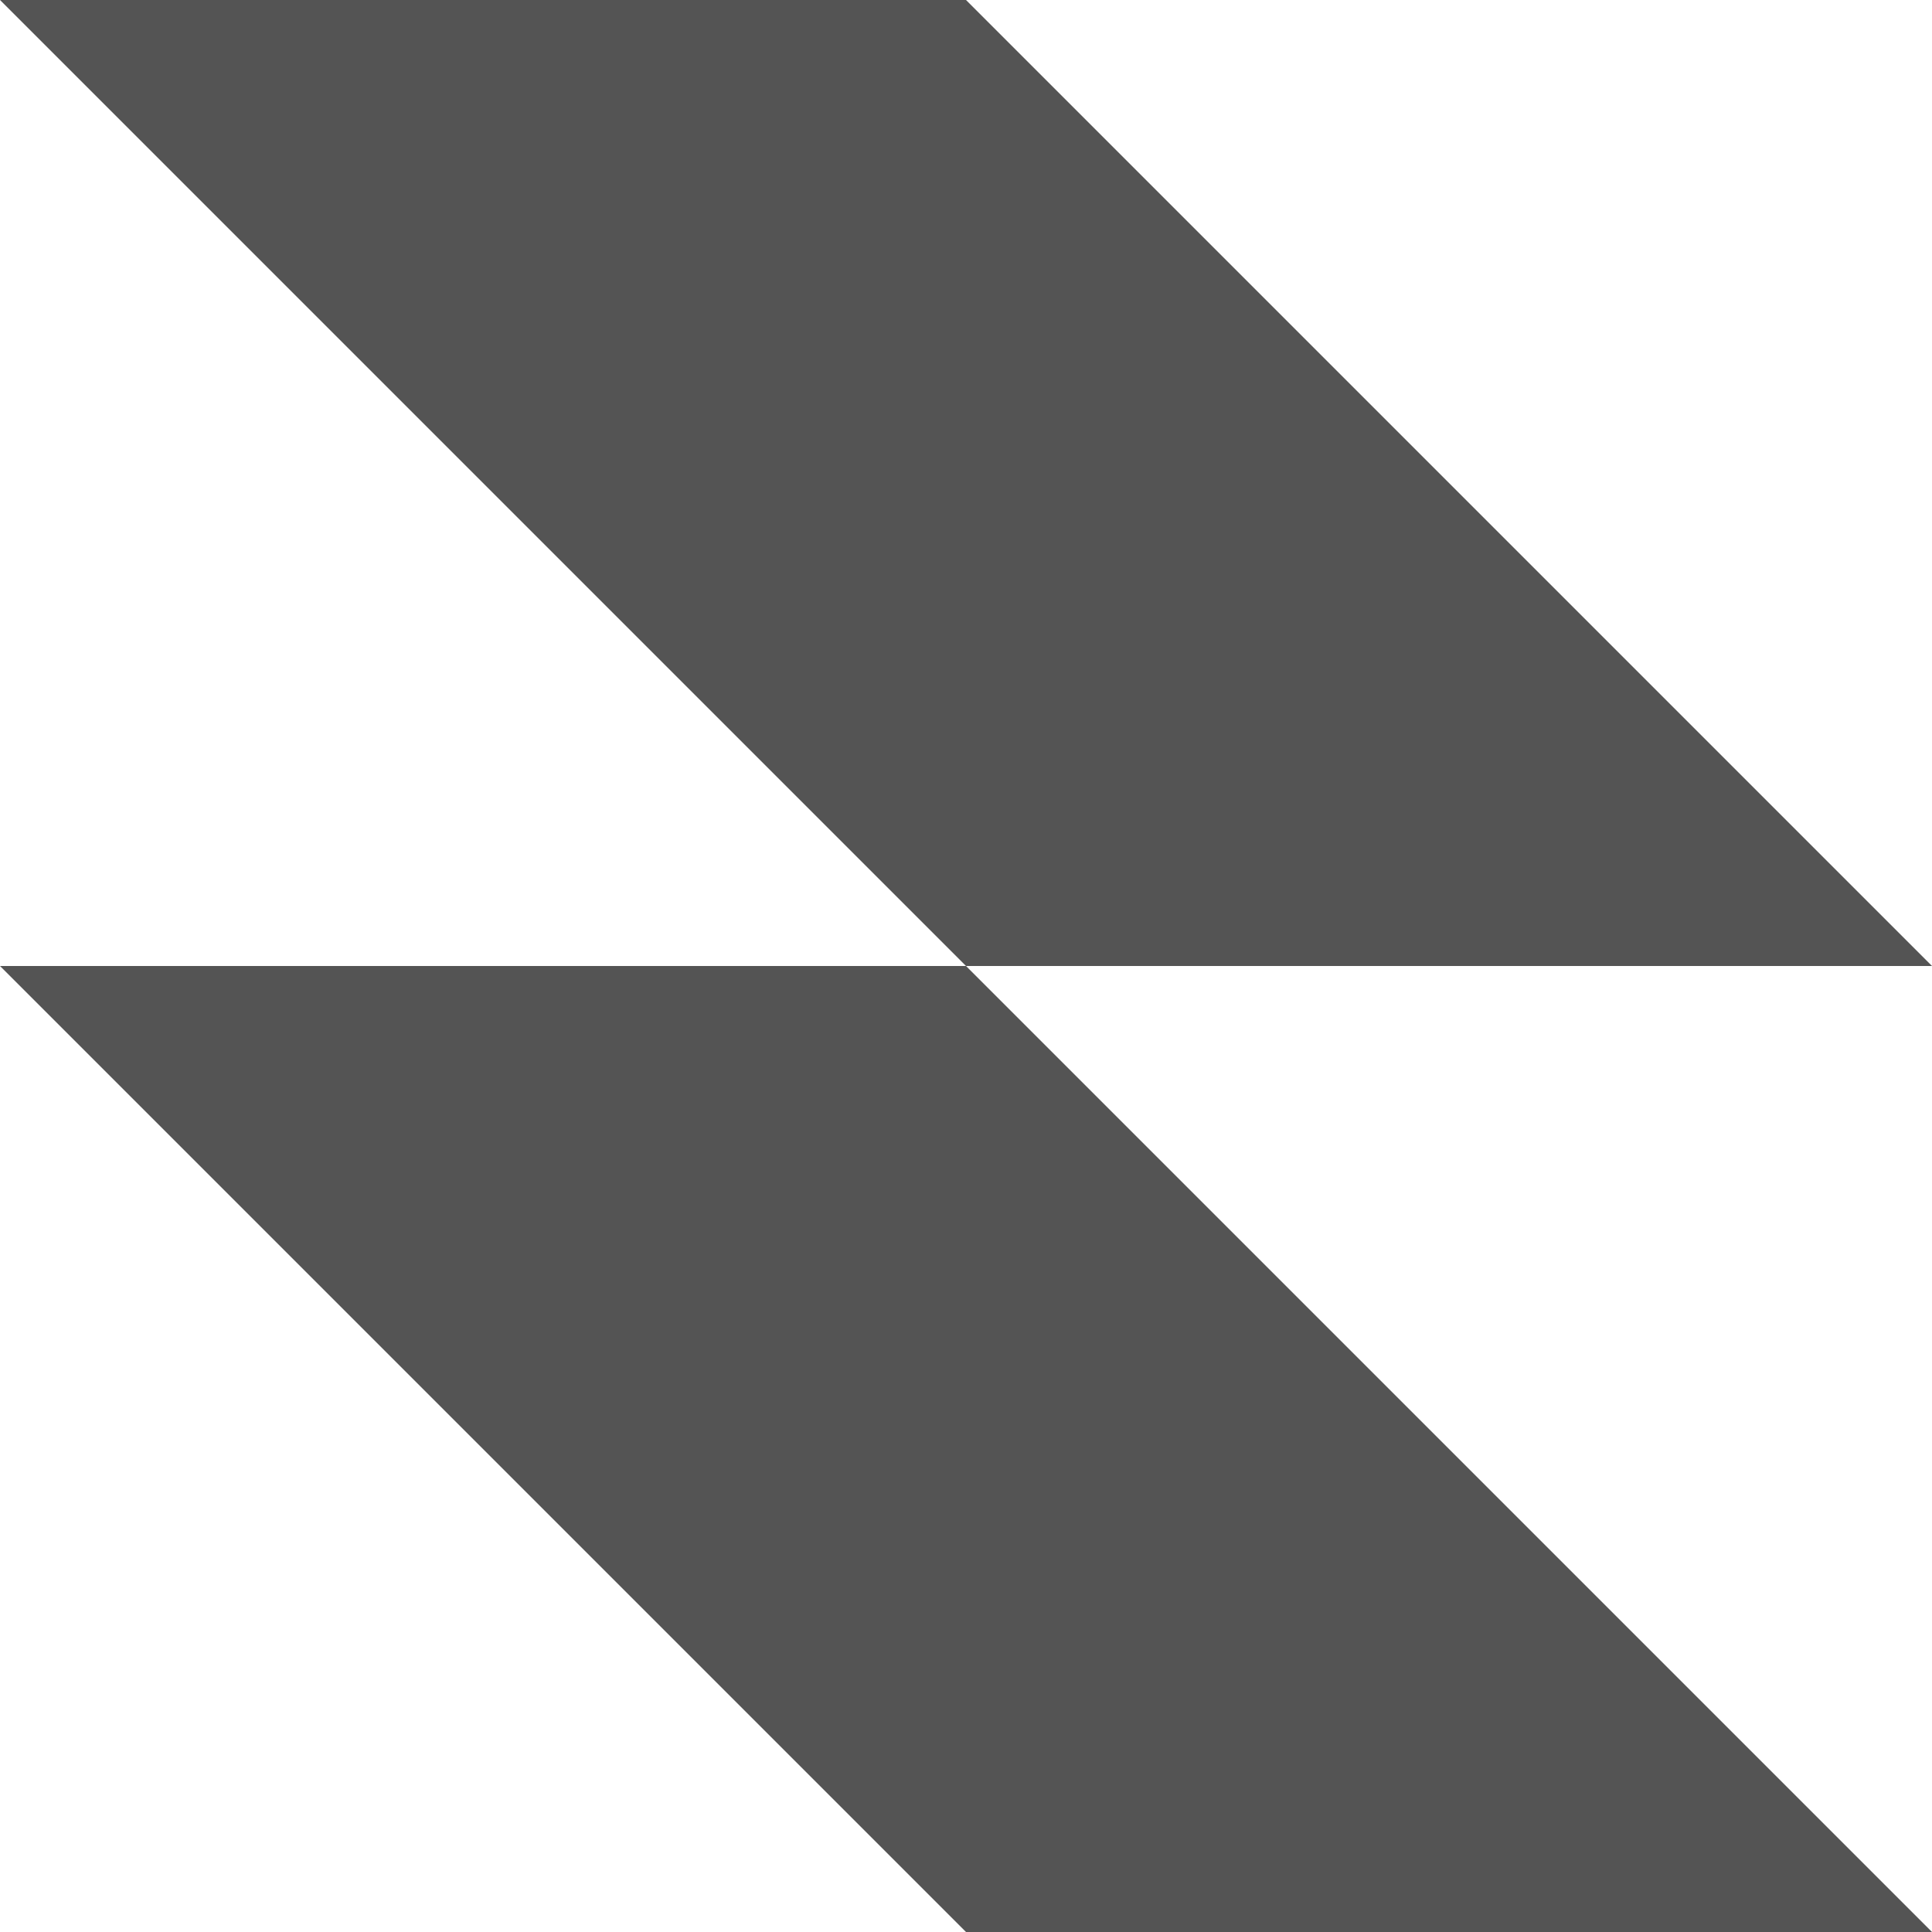
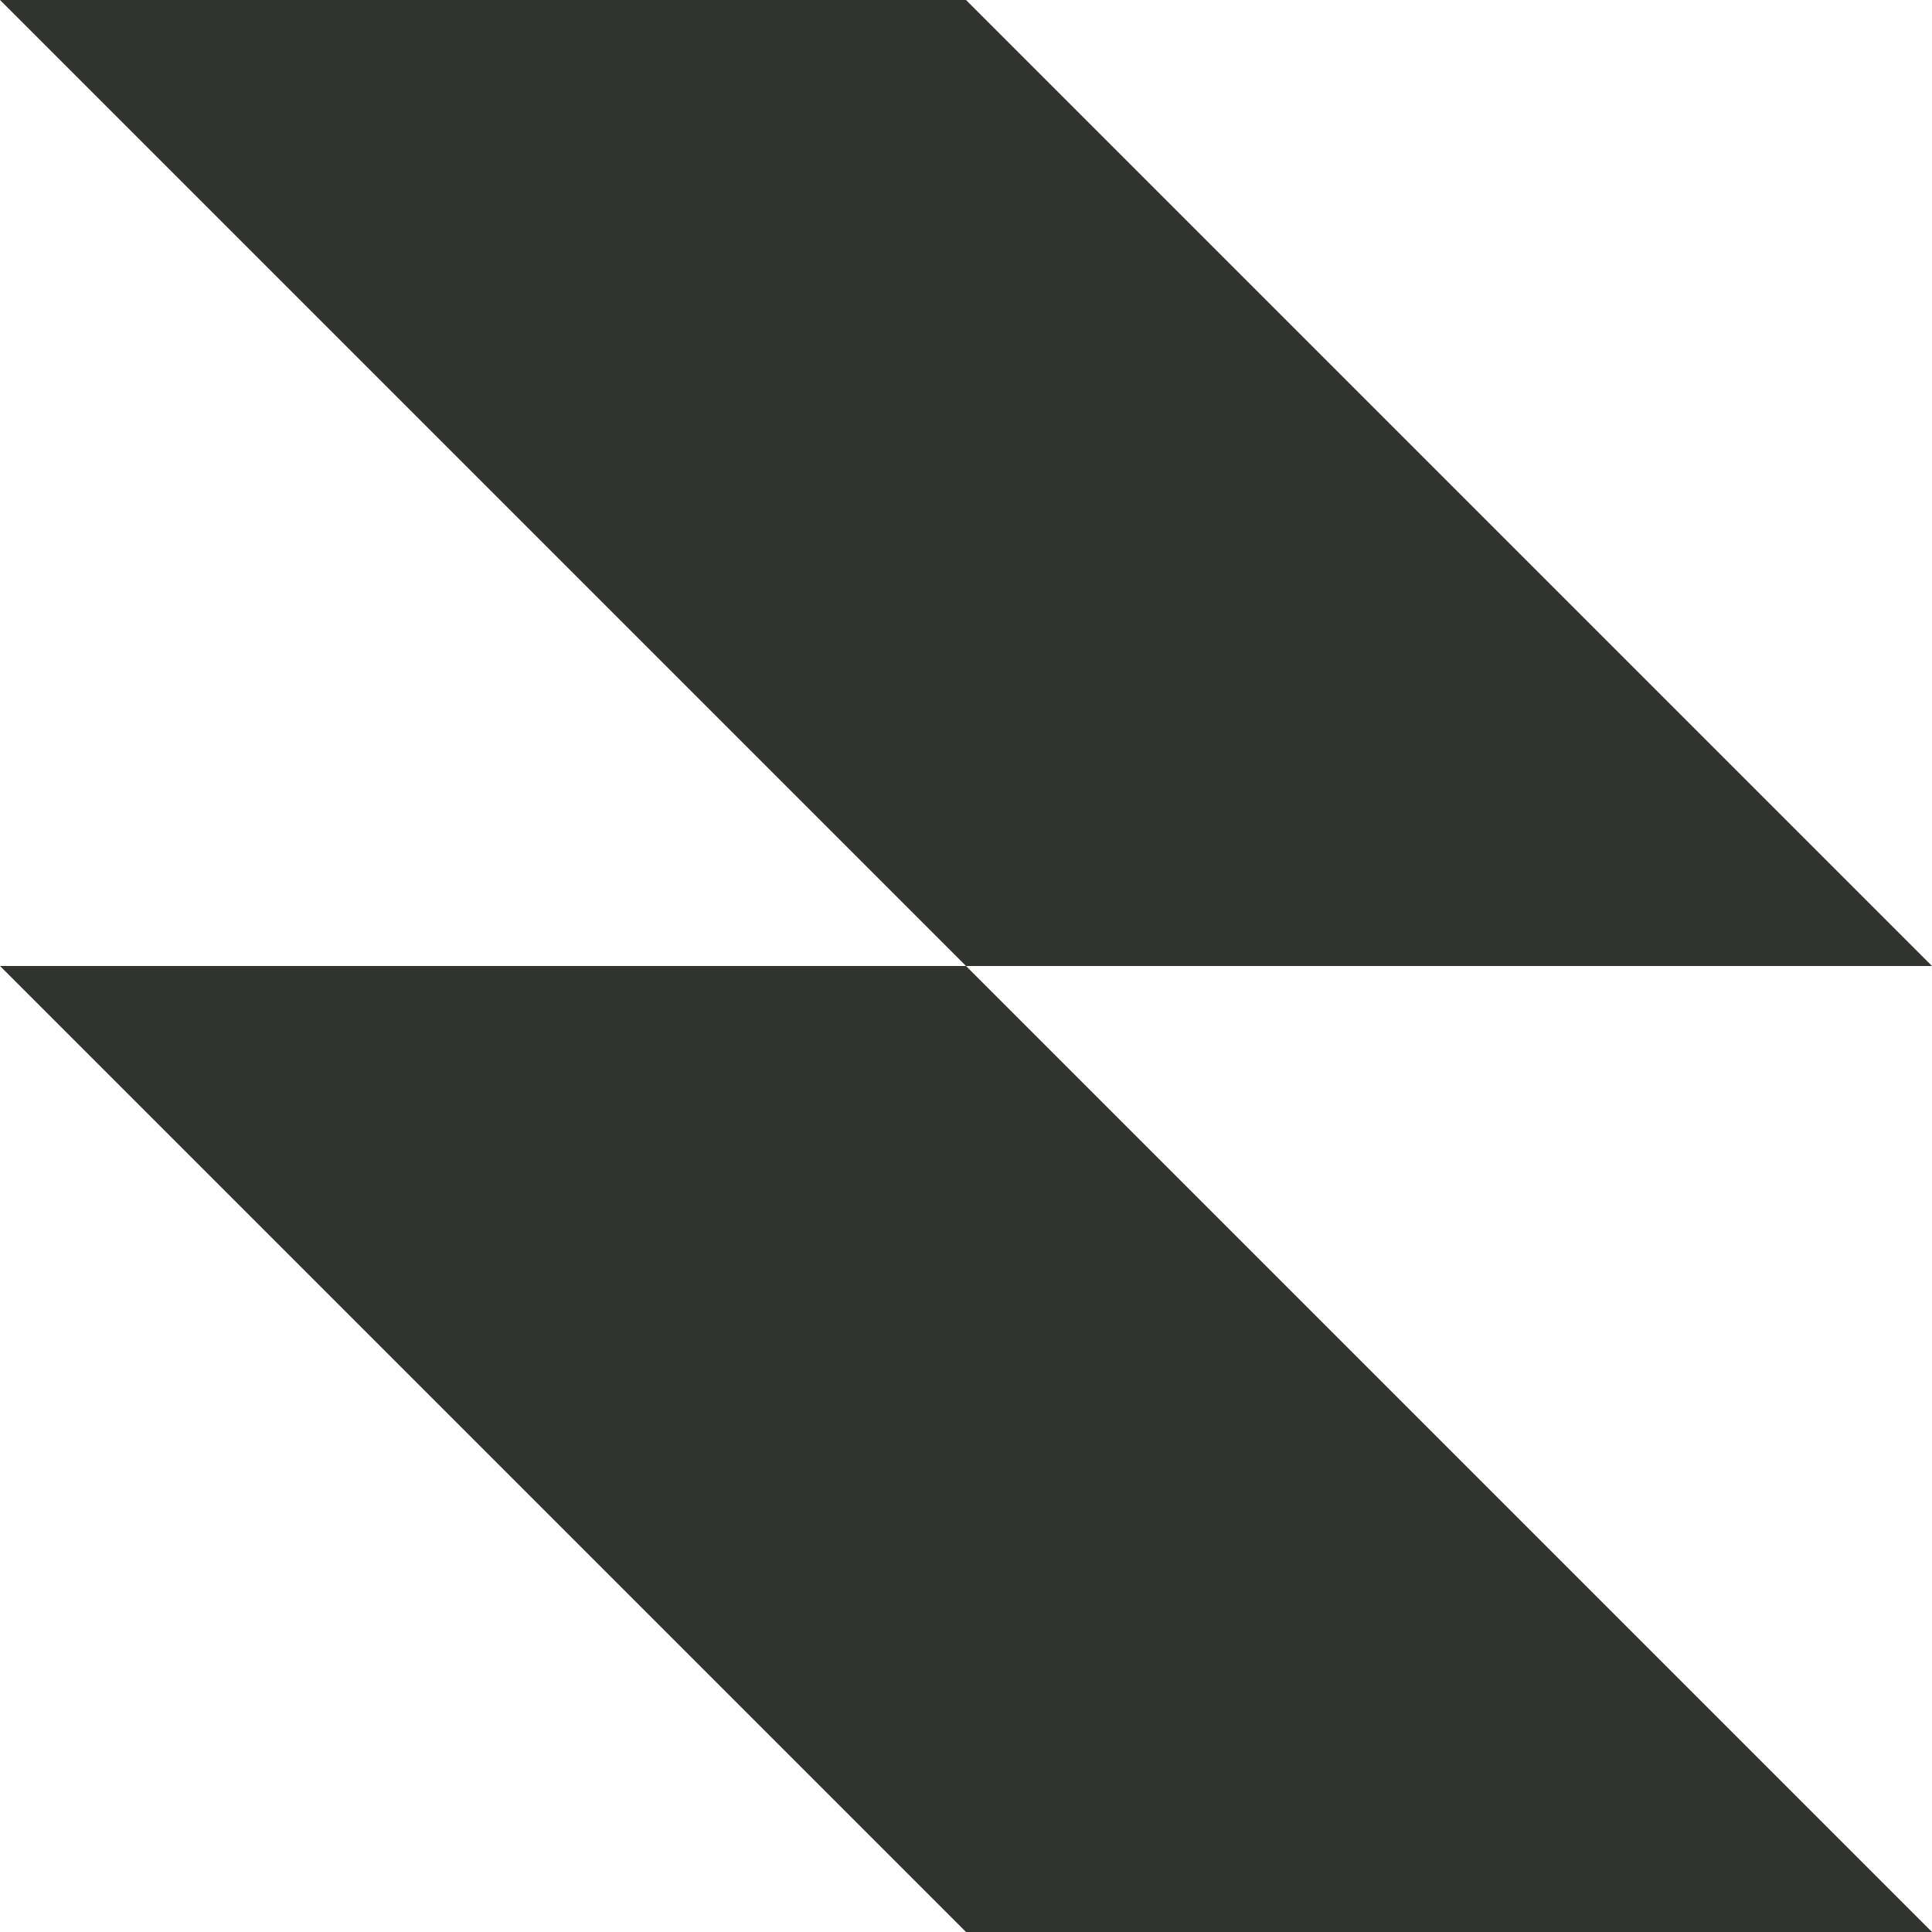
<svg xmlns="http://www.w3.org/2000/svg" width="256" height="256" fill="none">
-   <path d="M 256 256 L 128 256 L 0 128 L 128 128 Z" fill="rgb(84, 84, 84)" />
-   <path d="M 256 128 L 128 128 L 0 0 L 128 0 Z" fill="rgb(84, 84, 84)" />
+   <path d="M 256 256 L 128 256 L 0 128 L 128 128 Z" fill="#30332E" />
+   <path d="M 256 128 L 128 128 L 0 0 L 128 0 Z" fill="#30332E" />
</svg>
